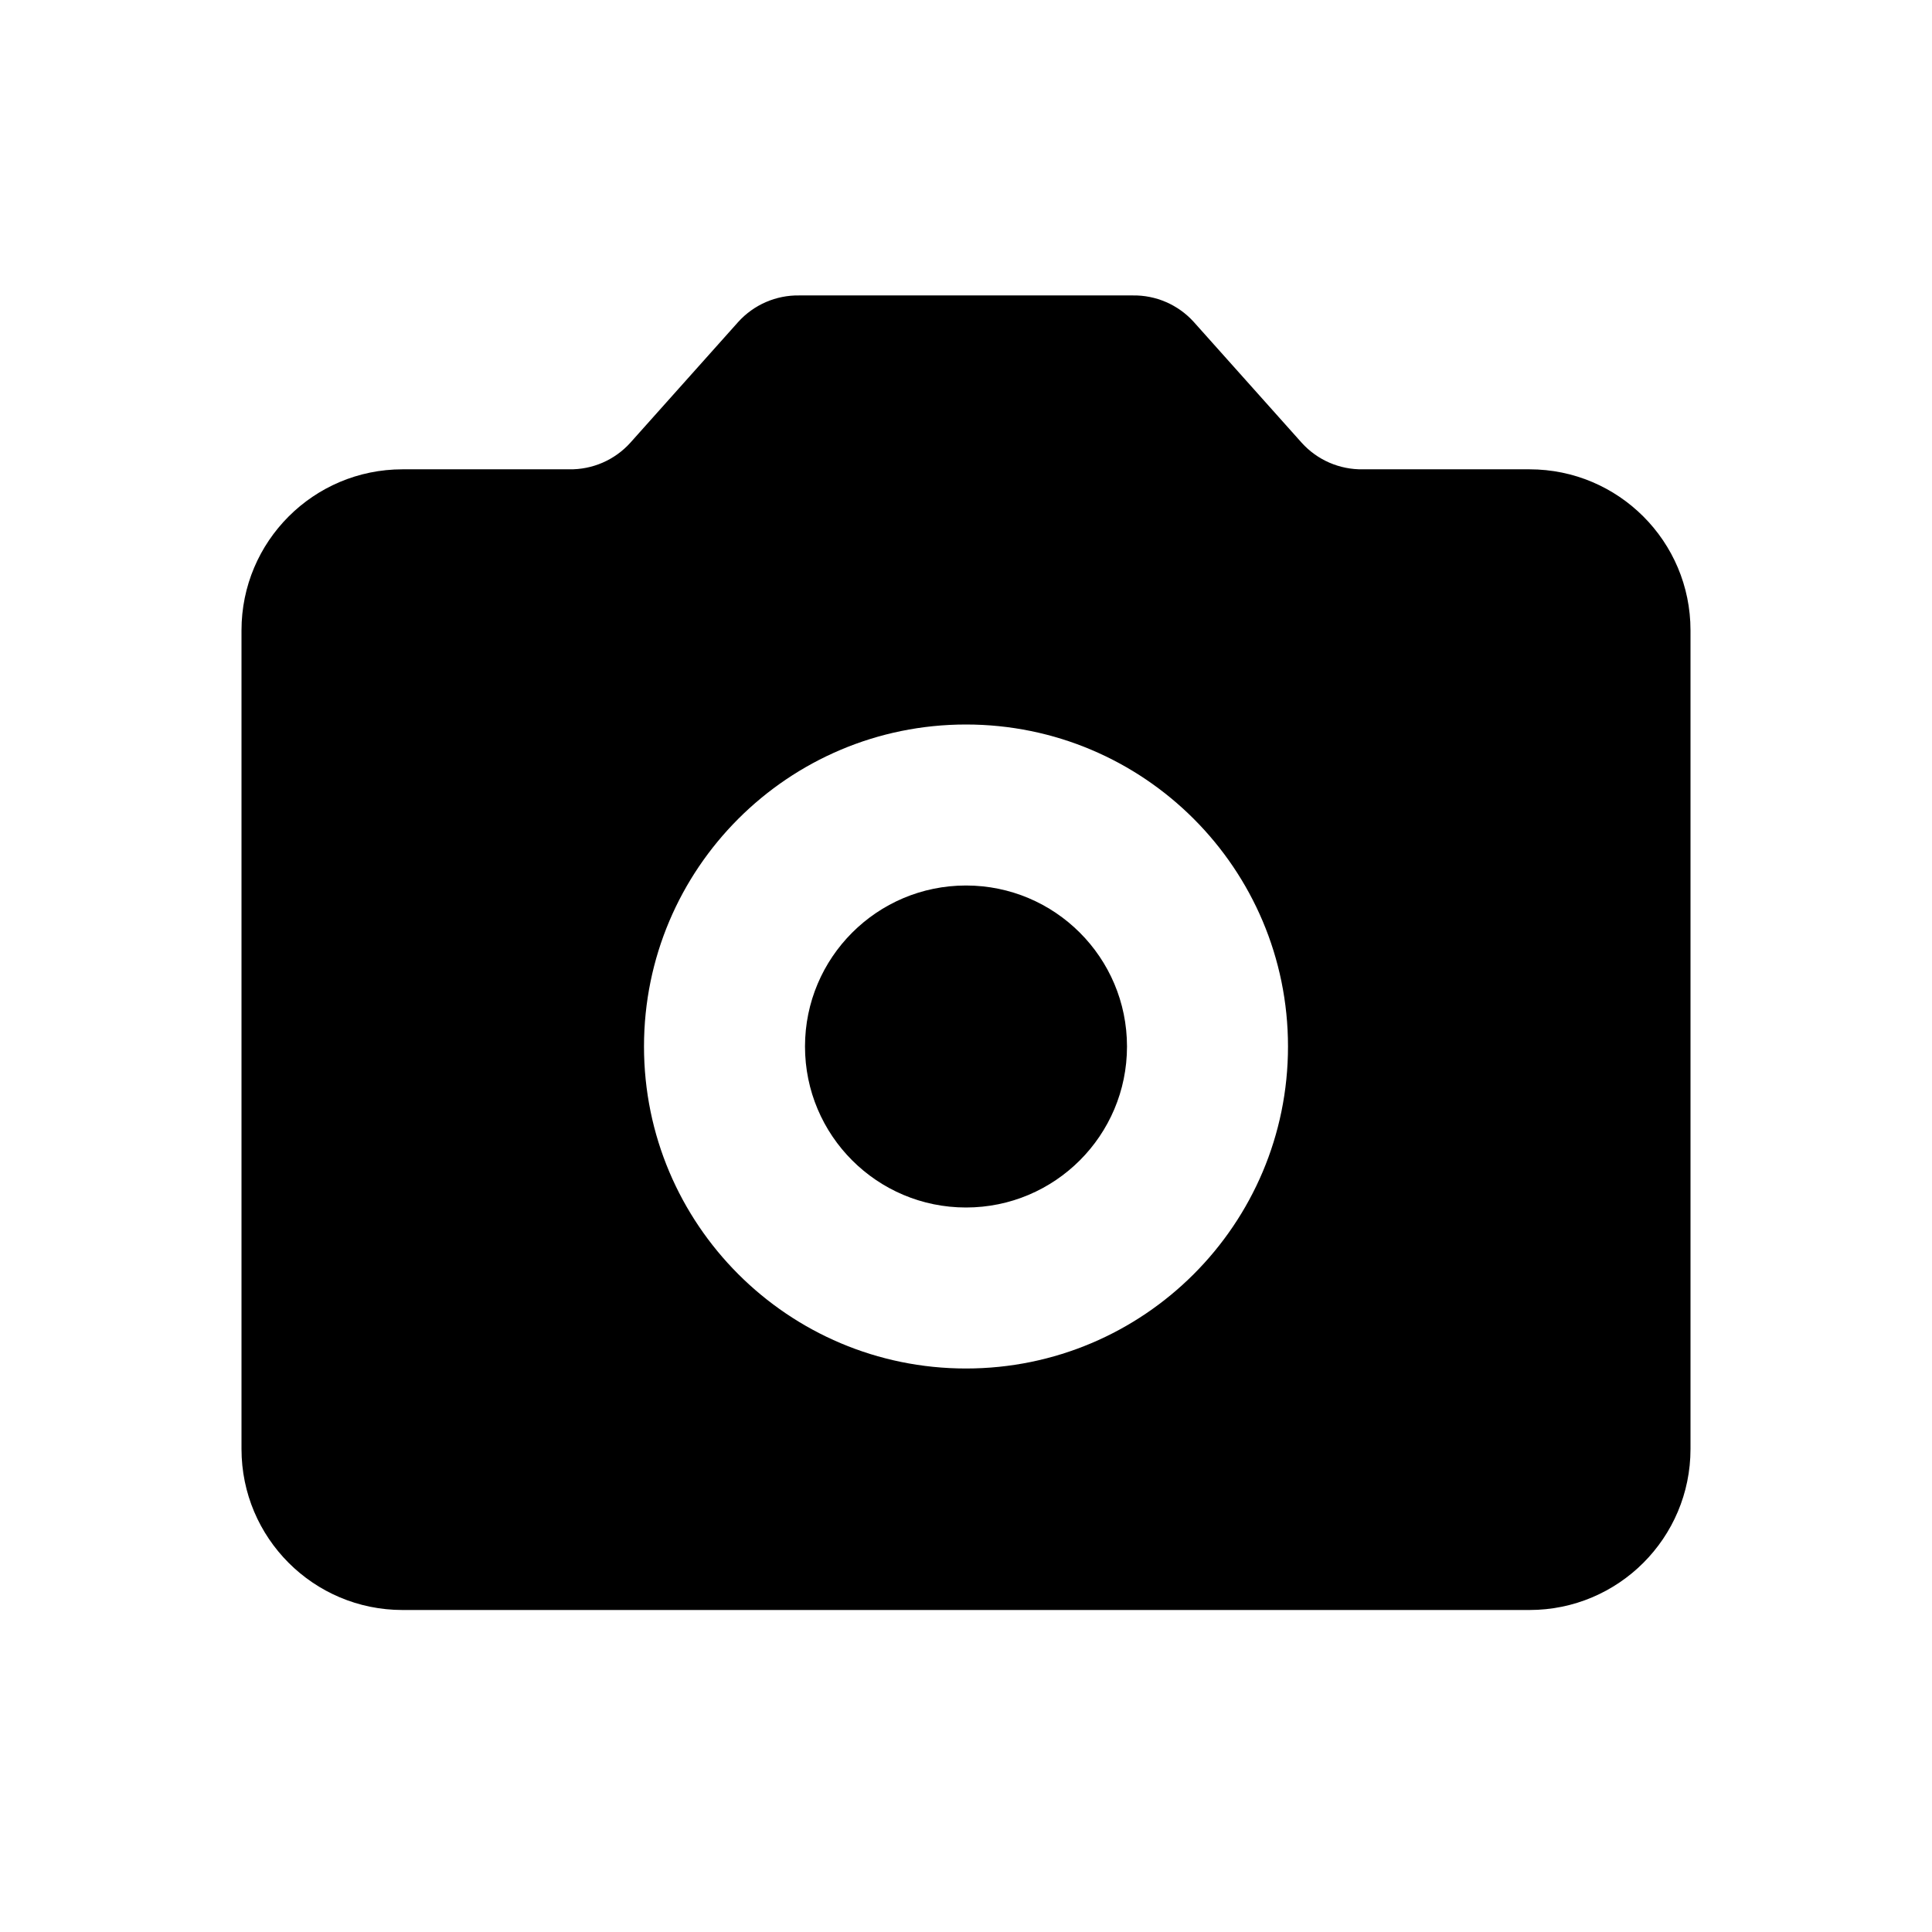
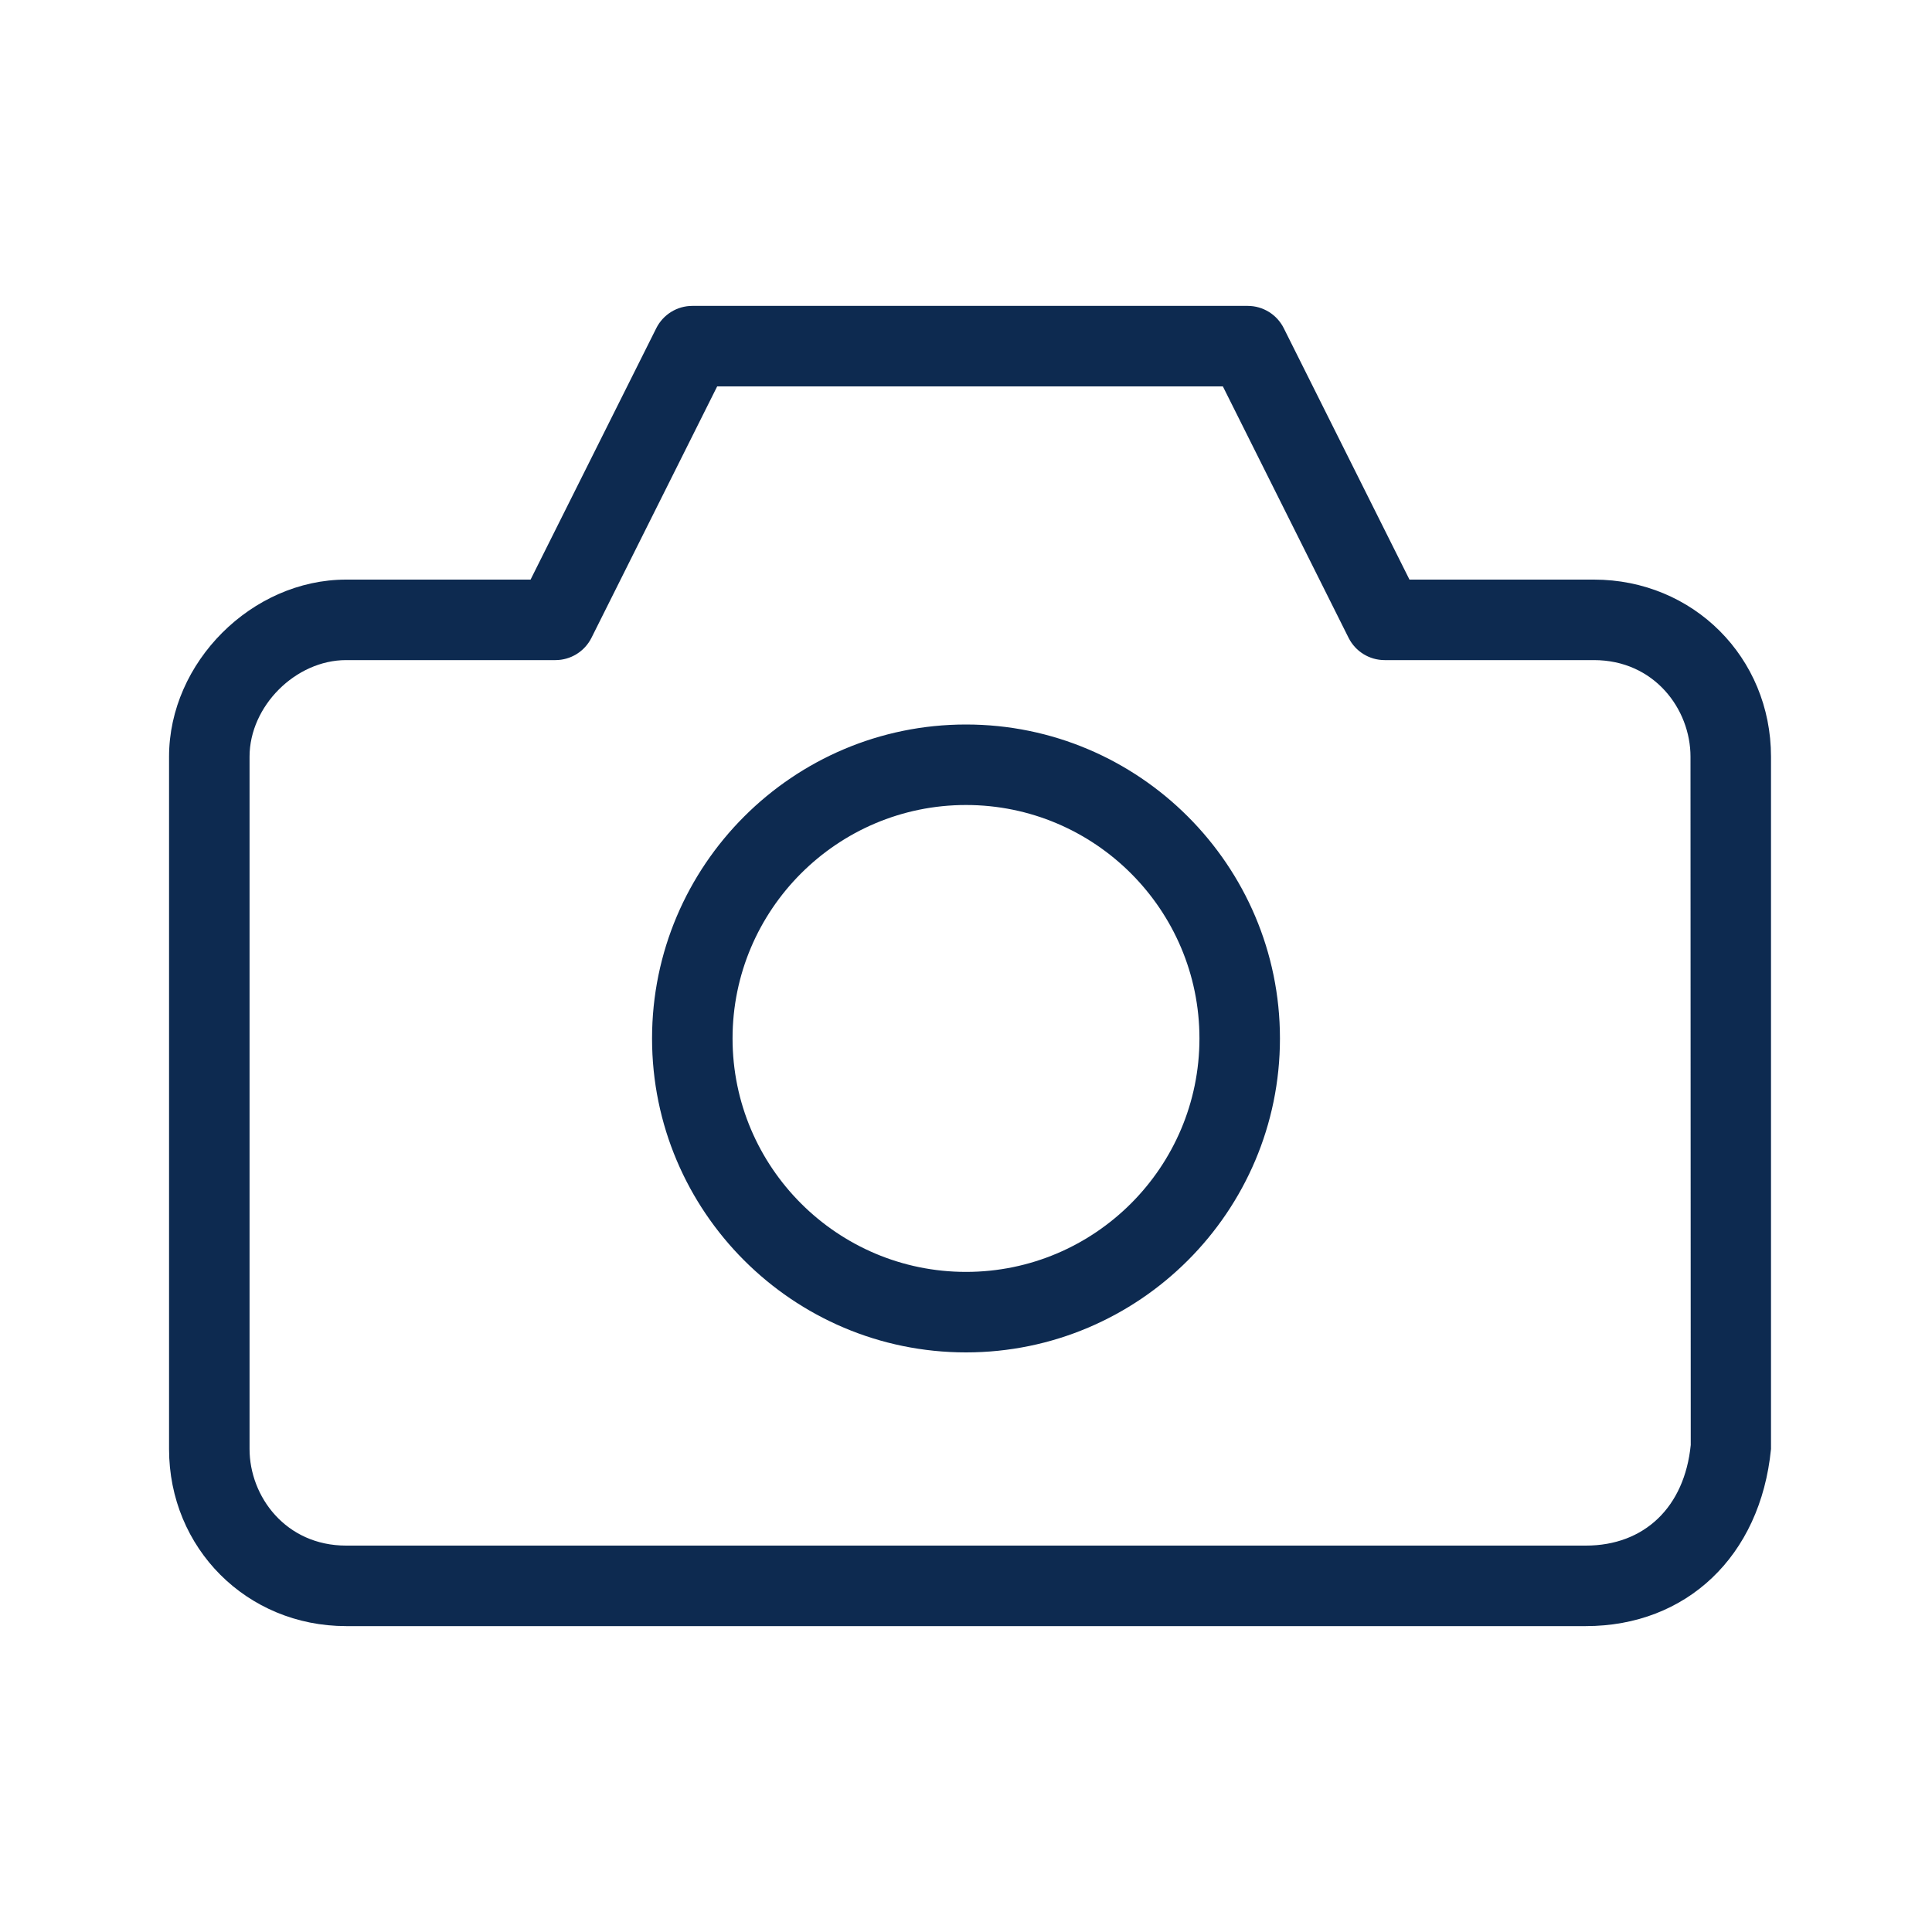
- <svg xmlns="http://www.w3.org/2000/svg" width="24" height="24" viewBox="0 0 24 24" fill="currentColor">
-   <path d="M9.17 4L7.83 5.5A1 1 0 0 1 7.07 5.83H5A2 2 0 0 0 3 7.83V18A2 2 0 0 0 5 20H19A2 2 0 0 0 21 18V7.83A2 2 0 0 0 19 5.83H16.93A1 1 0 0 1 16.17 5.5L14.83 4A1 1 0 0 0 14.07 3.67H9.93A1 1 0 0 0 9.17 4ZM12 17A4 4 0 1 1 12 9A4 4 0 0 1 12 17ZM12 15A2 2 0 1 0 12 11A2 2 0 0 0 12 15Z" />
+ <svg xmlns="http://www.w3.org/2000/svg" width="24" height="24" viewBox="0 0 24 24" fill="none">
+   <path d="M19.8 7.2H17.509L15.947 4.076C15.862 3.907 15.689 3.8 15.5 3.8H8.6C8.411 3.8 8.238 3.907 8.153 4.076L6.591 7.2H4.3C3.128 7.2 2.1 8.228 2.1 9.4V18C2.1 19.233 3.066 20.2 4.3 20.2H19.7C20.946 20.2 21.869 19.336 22 18V9.4C22 8.166 21.033 7.2 19.8 7.2ZM19.7 19.2H4.3C3.549 19.2 3.1 18.59 3.1 18V9.4C3.1 8.772 3.672 8.2 4.3 8.2H6.9C7.089 8.2 7.262 8.093 7.347 7.924L8.909 4.8H15.191L16.753 7.924C16.838 8.093 17.011 8.2 17.2 8.2H19.8C20.551 8.2 21 8.81 21 9.4L21.003 17.95C20.926 18.722 20.427 19.2 19.7 19.2ZM12 9C9.85 9 8.1 10.75 8.1 12.9C8.1 15.051 9.85 16.8 12 16.8C14.15 16.8 15.9 15.051 15.9 12.9C15.9 10.75 14.15 9 12 9ZM12 15.8C10.401 15.8 9.1 14.499 9.1 12.9C9.1 11.301 10.401 10 12 10C13.6 10 14.9 11.301 14.9 12.9C14.9 14.499 13.6 15.8 12 15.8Z" fill="#0D2A50" />
</svg>
